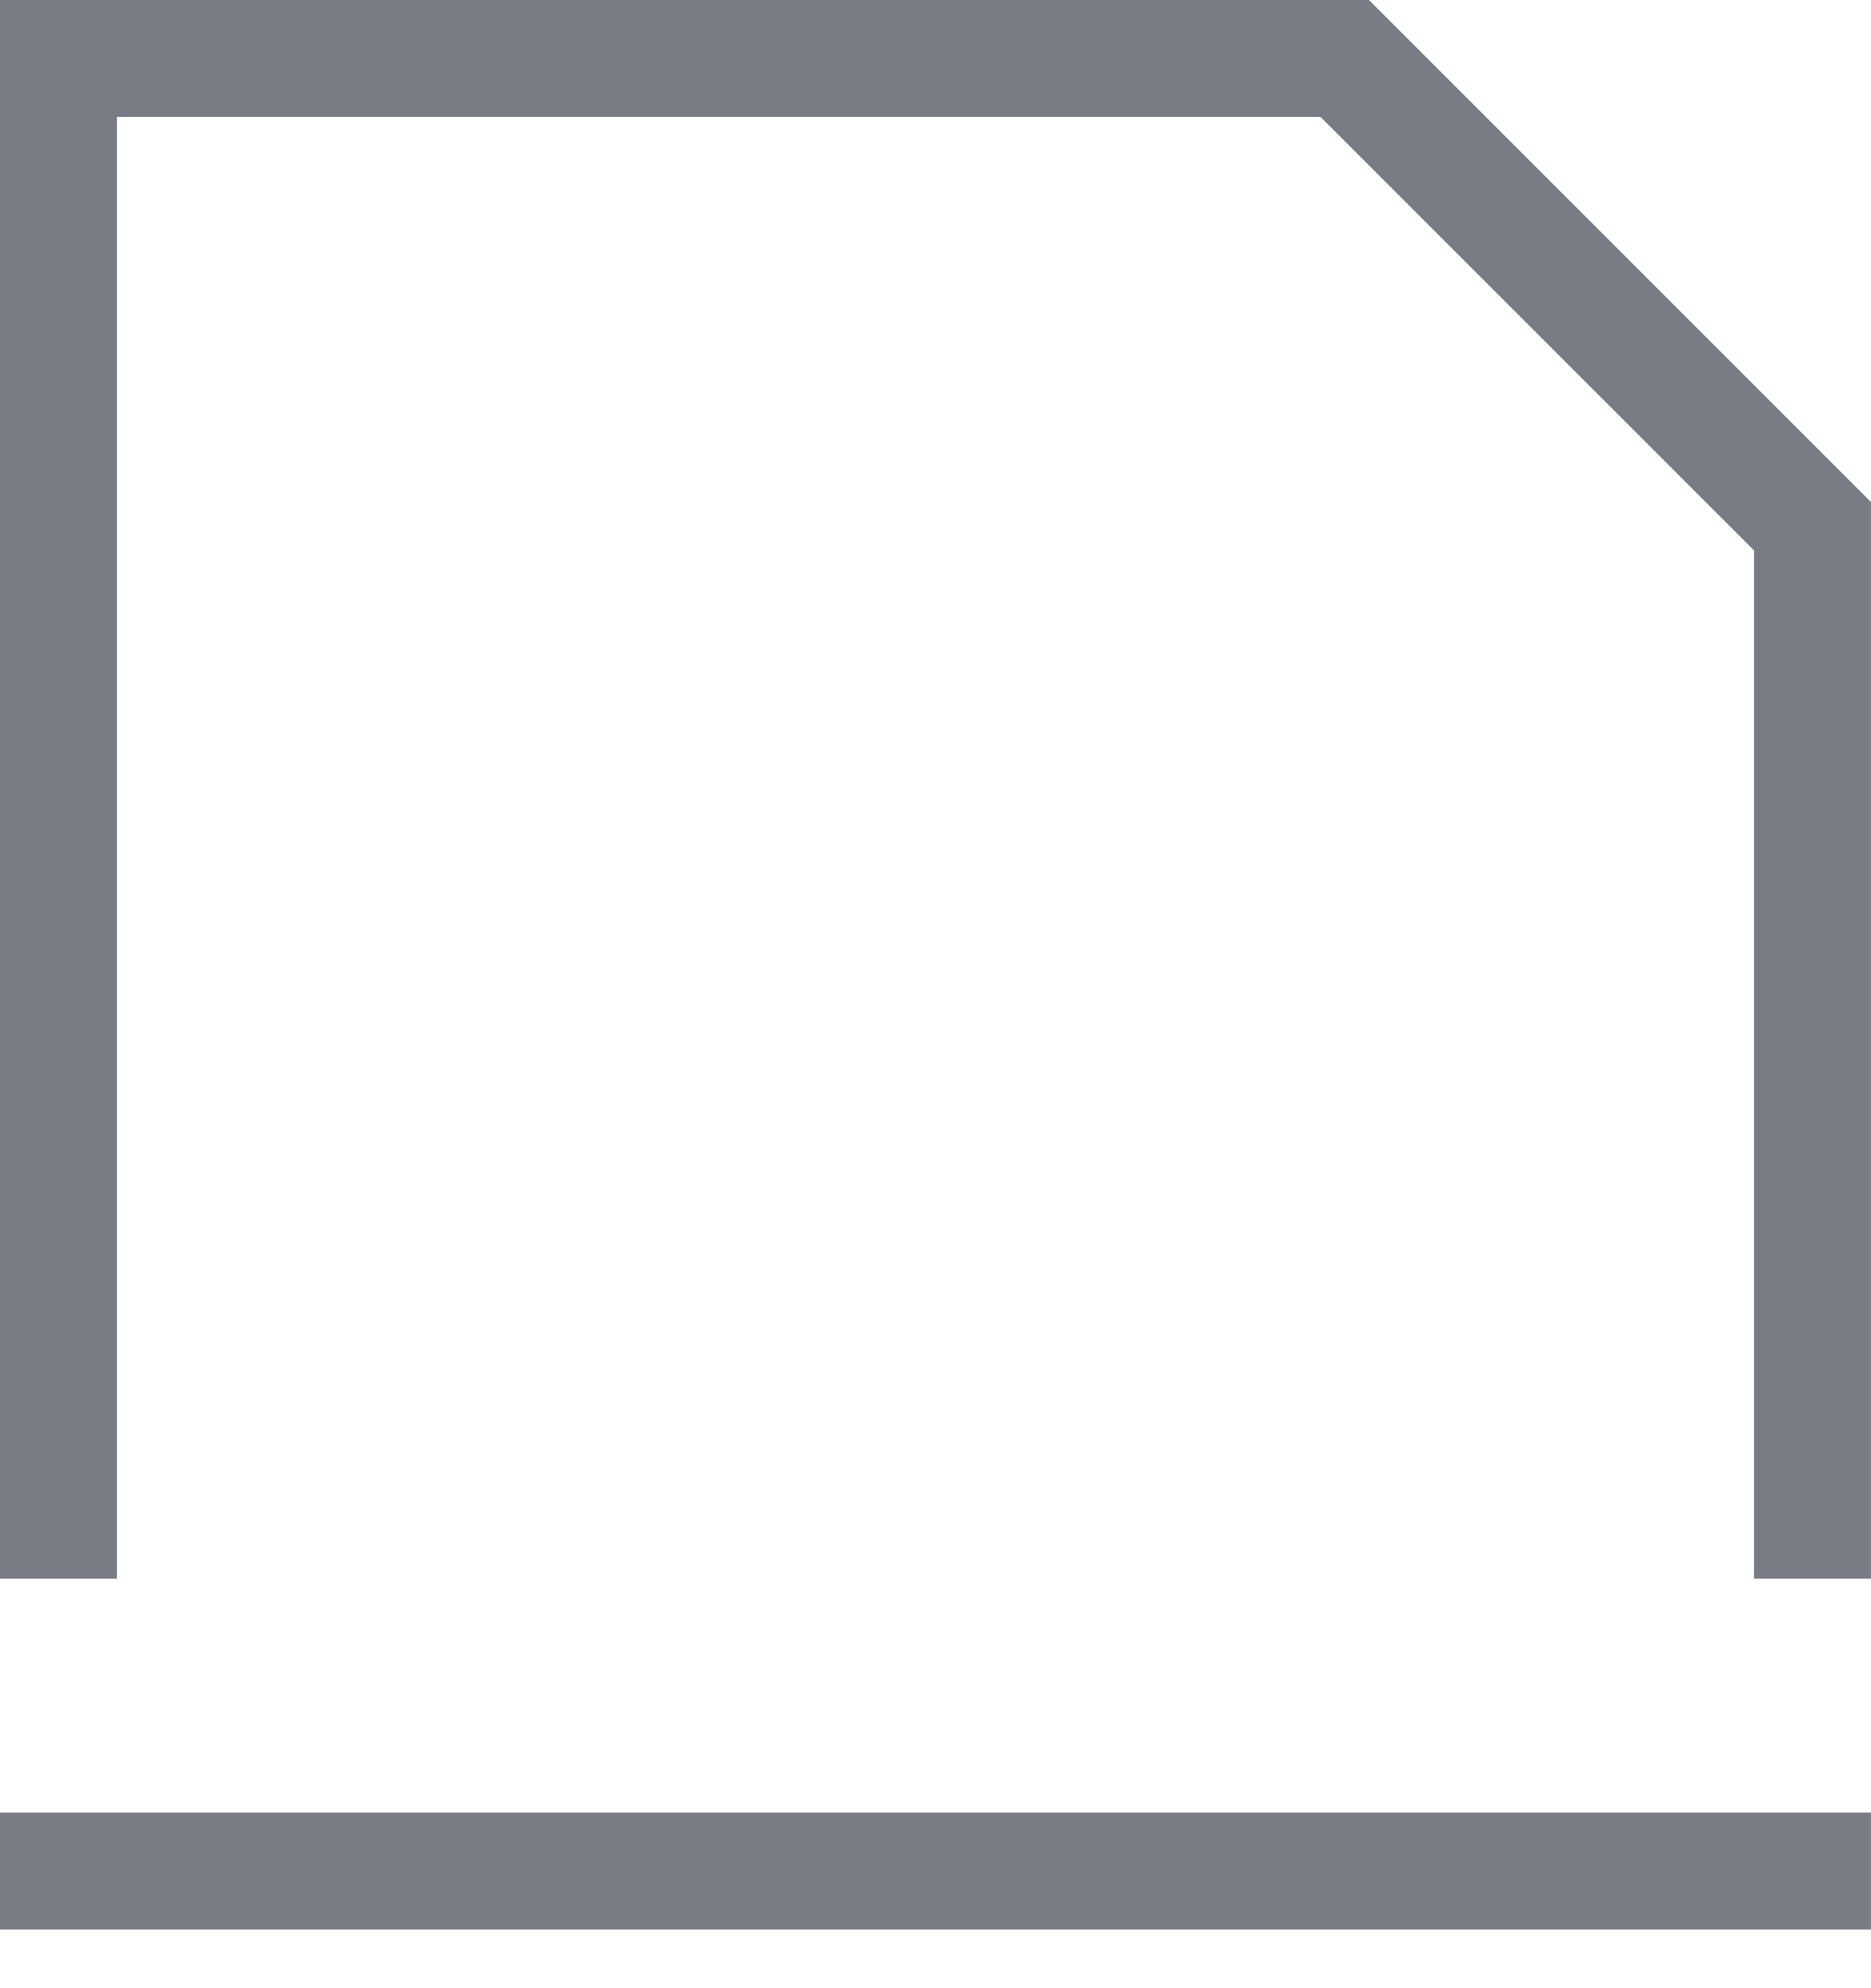
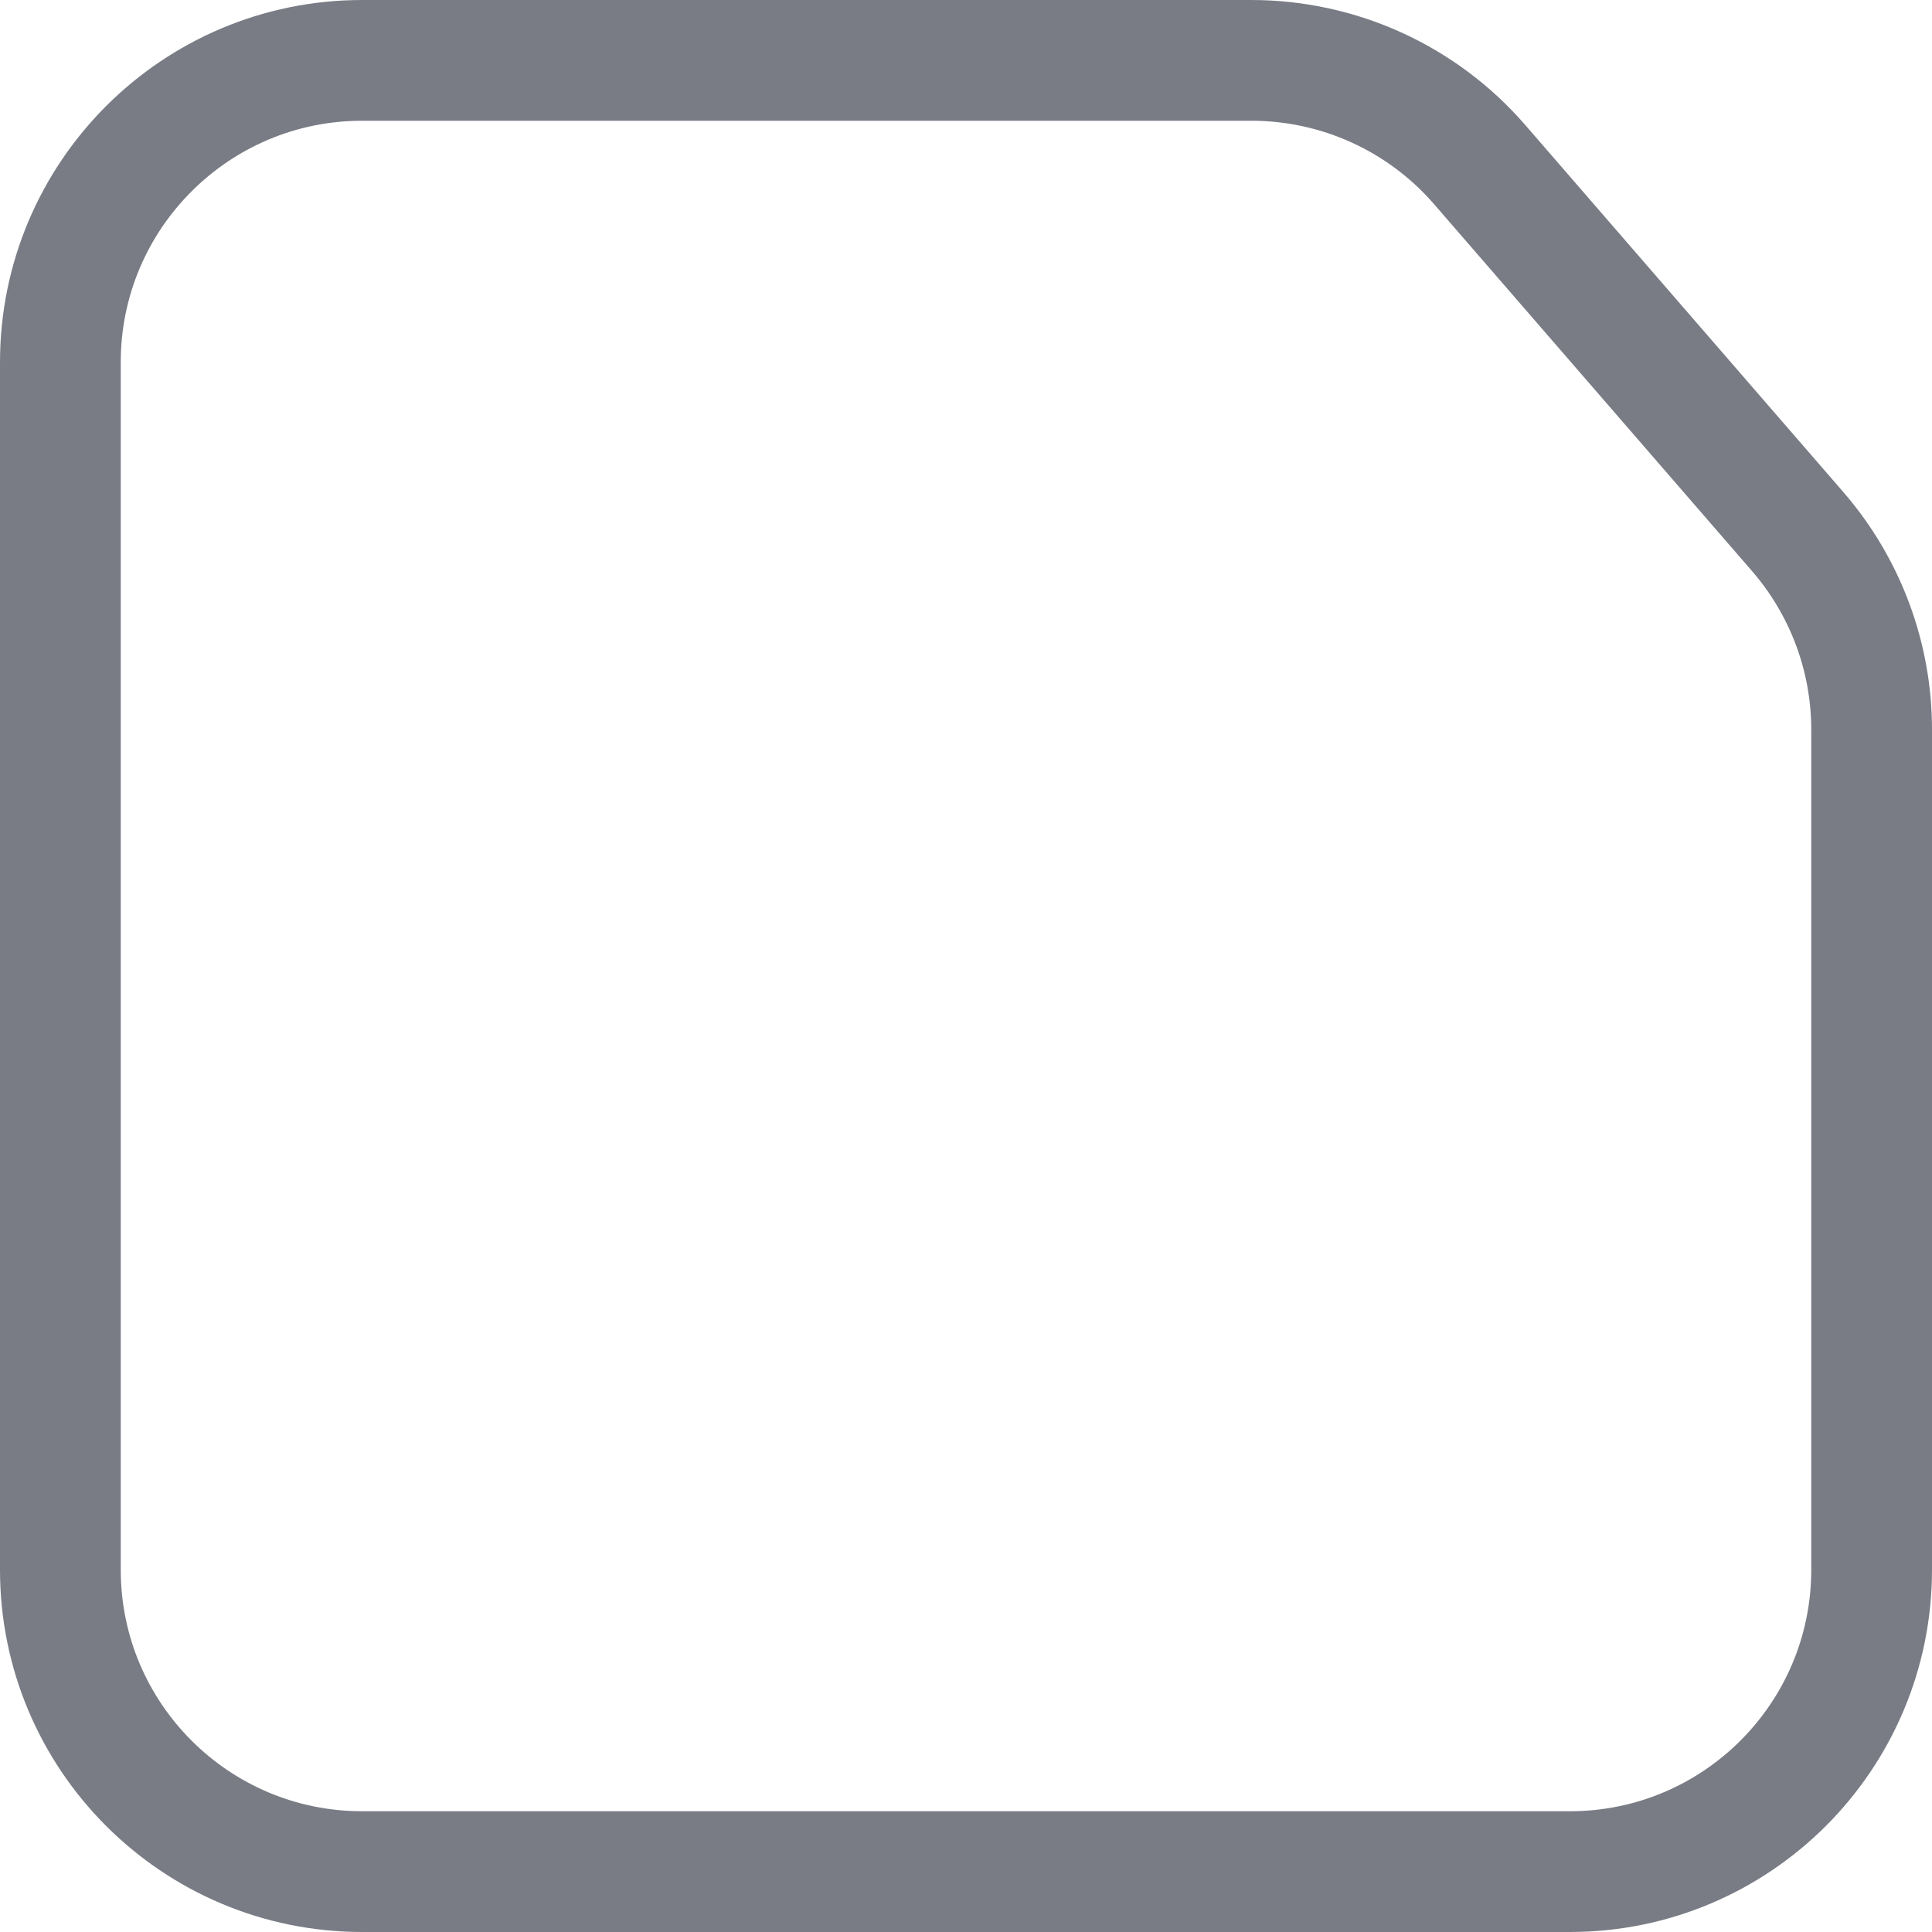
- <svg xmlns="http://www.w3.org/2000/svg" width="16" height="17" viewBox="0 0 16 17" fill="none">
-   <path d="M15.5 15.5L15.5 16L0.5 16L0.5 15.5" stroke="#797C85" />
-   <path d="M15.5 13.5L15.5 4.5L11.5 0.5L0.5 0.5L0.5 13.5" stroke="#797C85" />
+ <svg xmlns="http://www.w3.org/2000/svg" width="16" height="16" viewBox="0 0 16 16" fill="none">
+   <path d="M0.5 3L0.5 13C0.5 14.381 1.619 15.5 3 15.5L13 15.5C14.381 15.5 15.5 14.381 15.5 13L15.5 6.042C15.5 5.441 15.283 4.86 14.89 4.405L12.253 1.362C11.778 0.814 11.088 0.5 10.363 0.5L3 0.5C1.619 0.5 0.5 1.619 0.5 3Z" stroke="#797C85" />
</svg>
